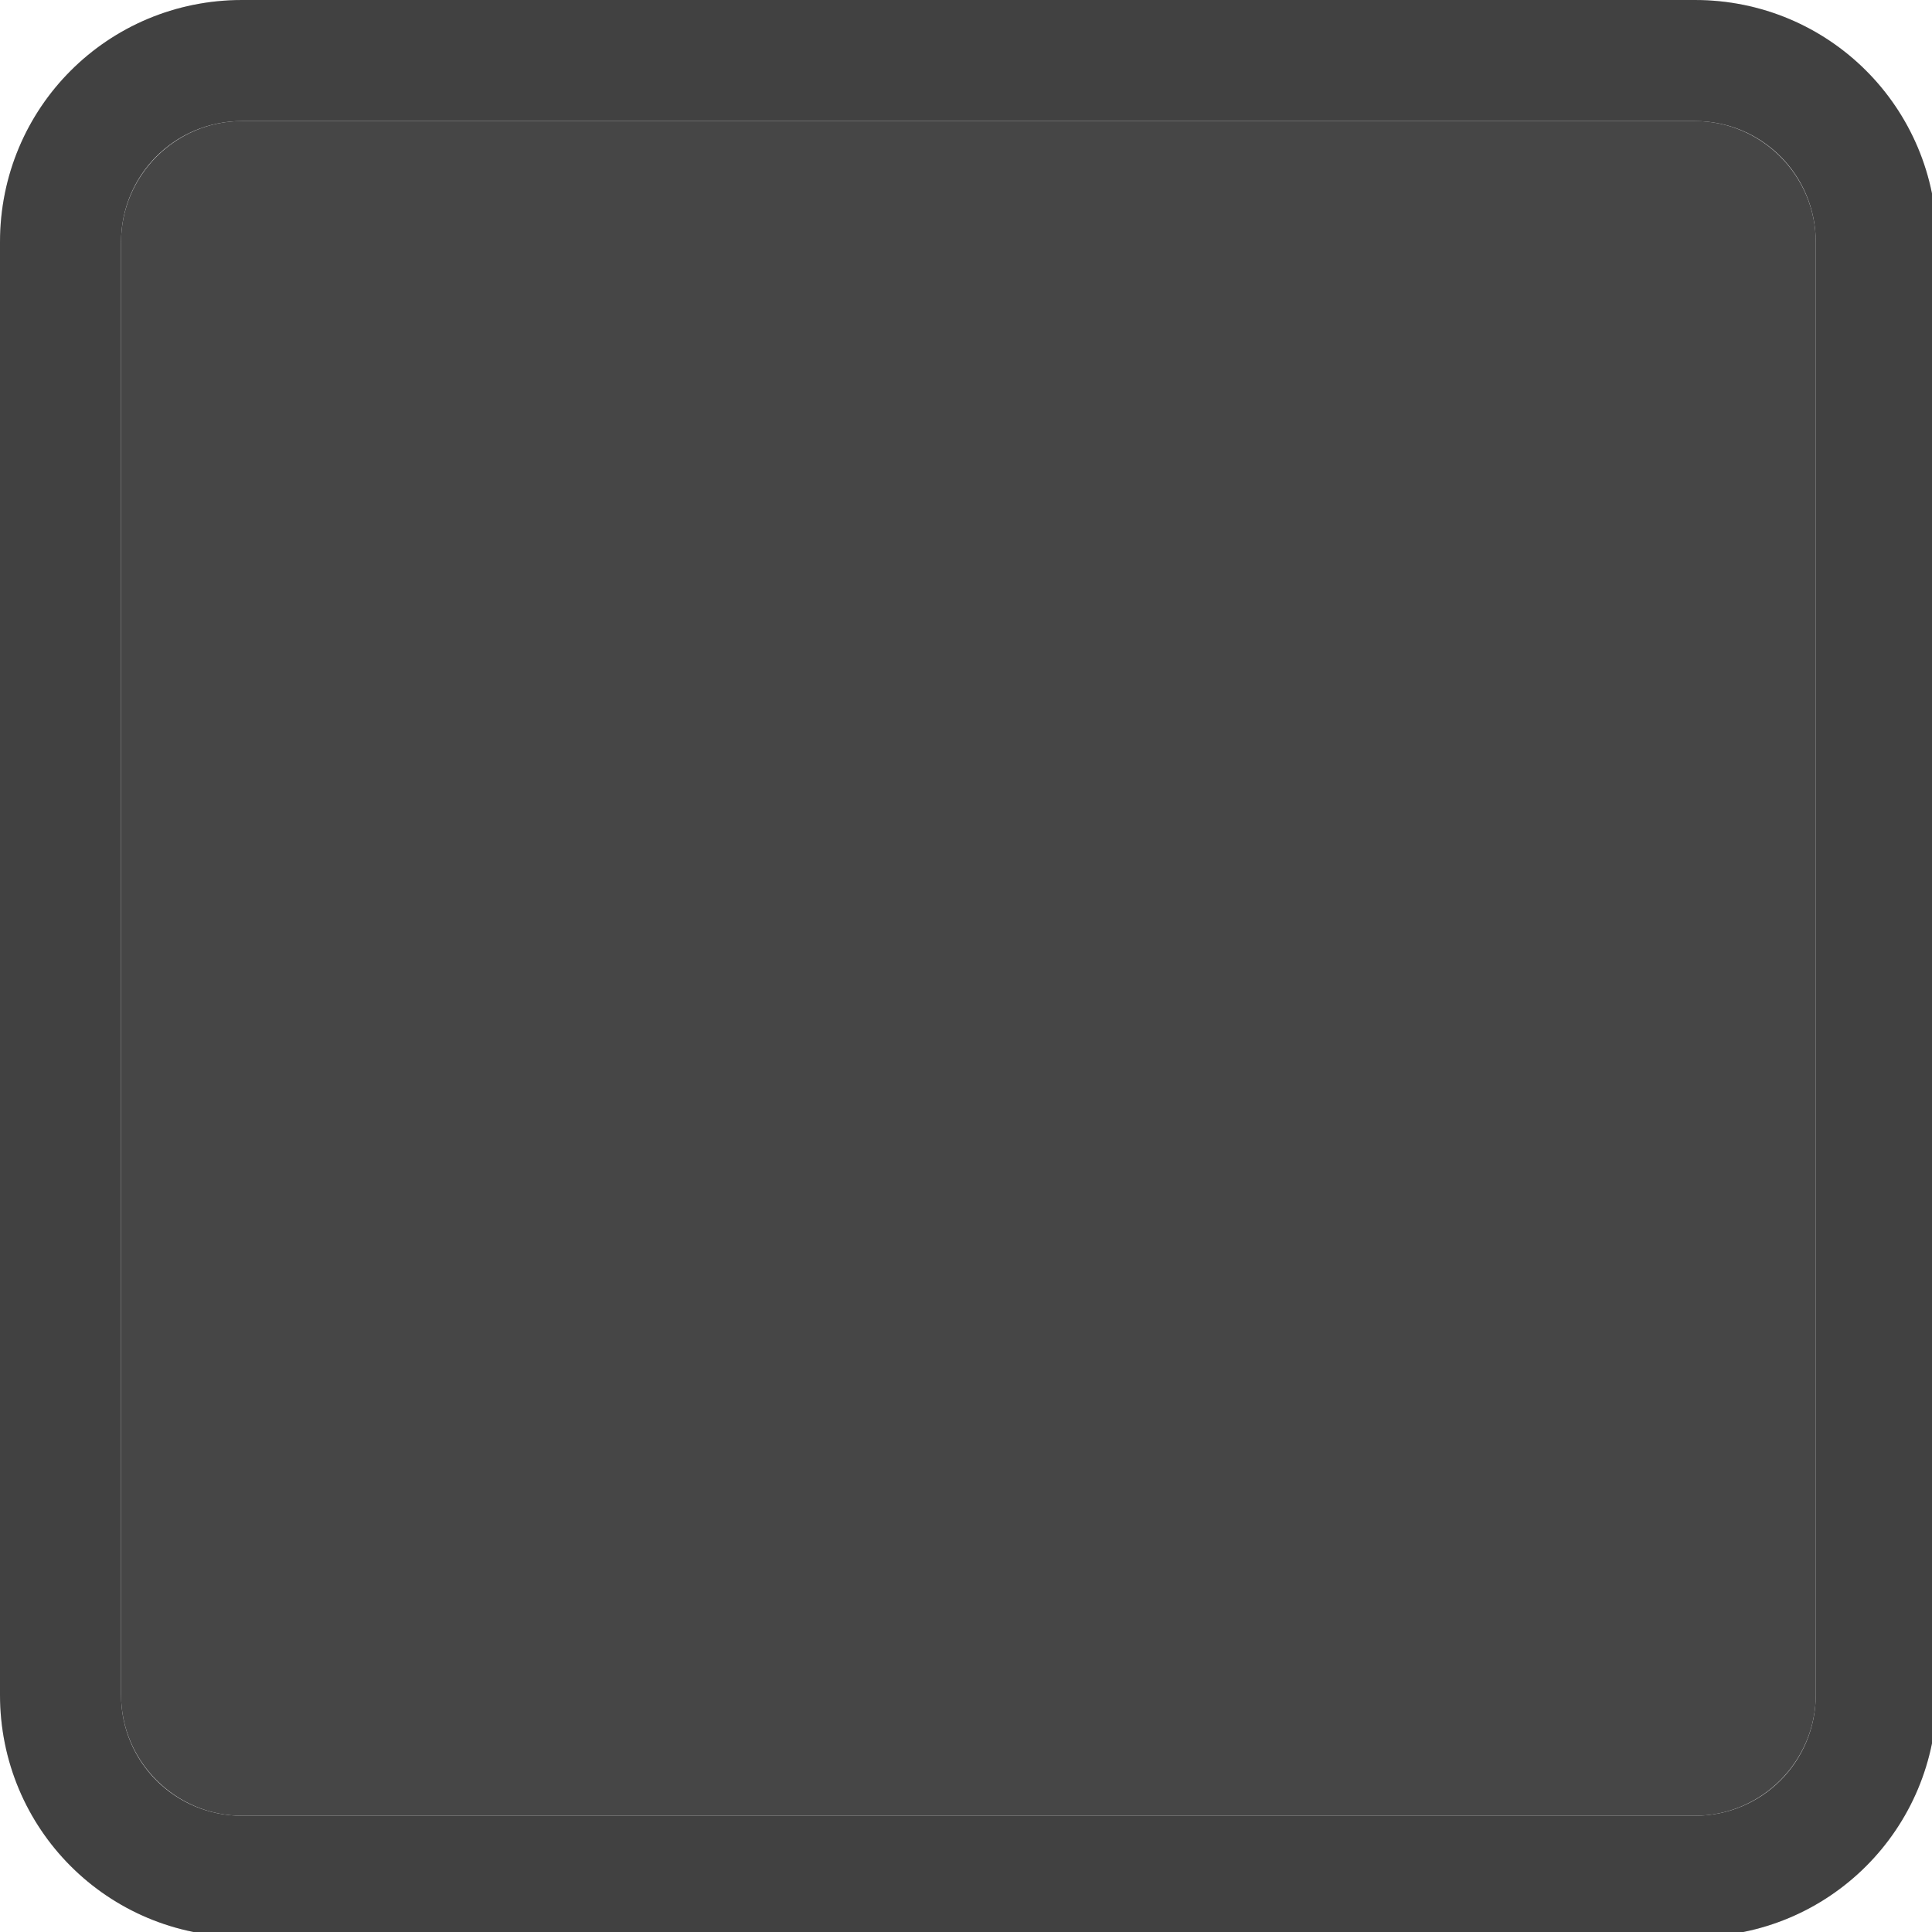
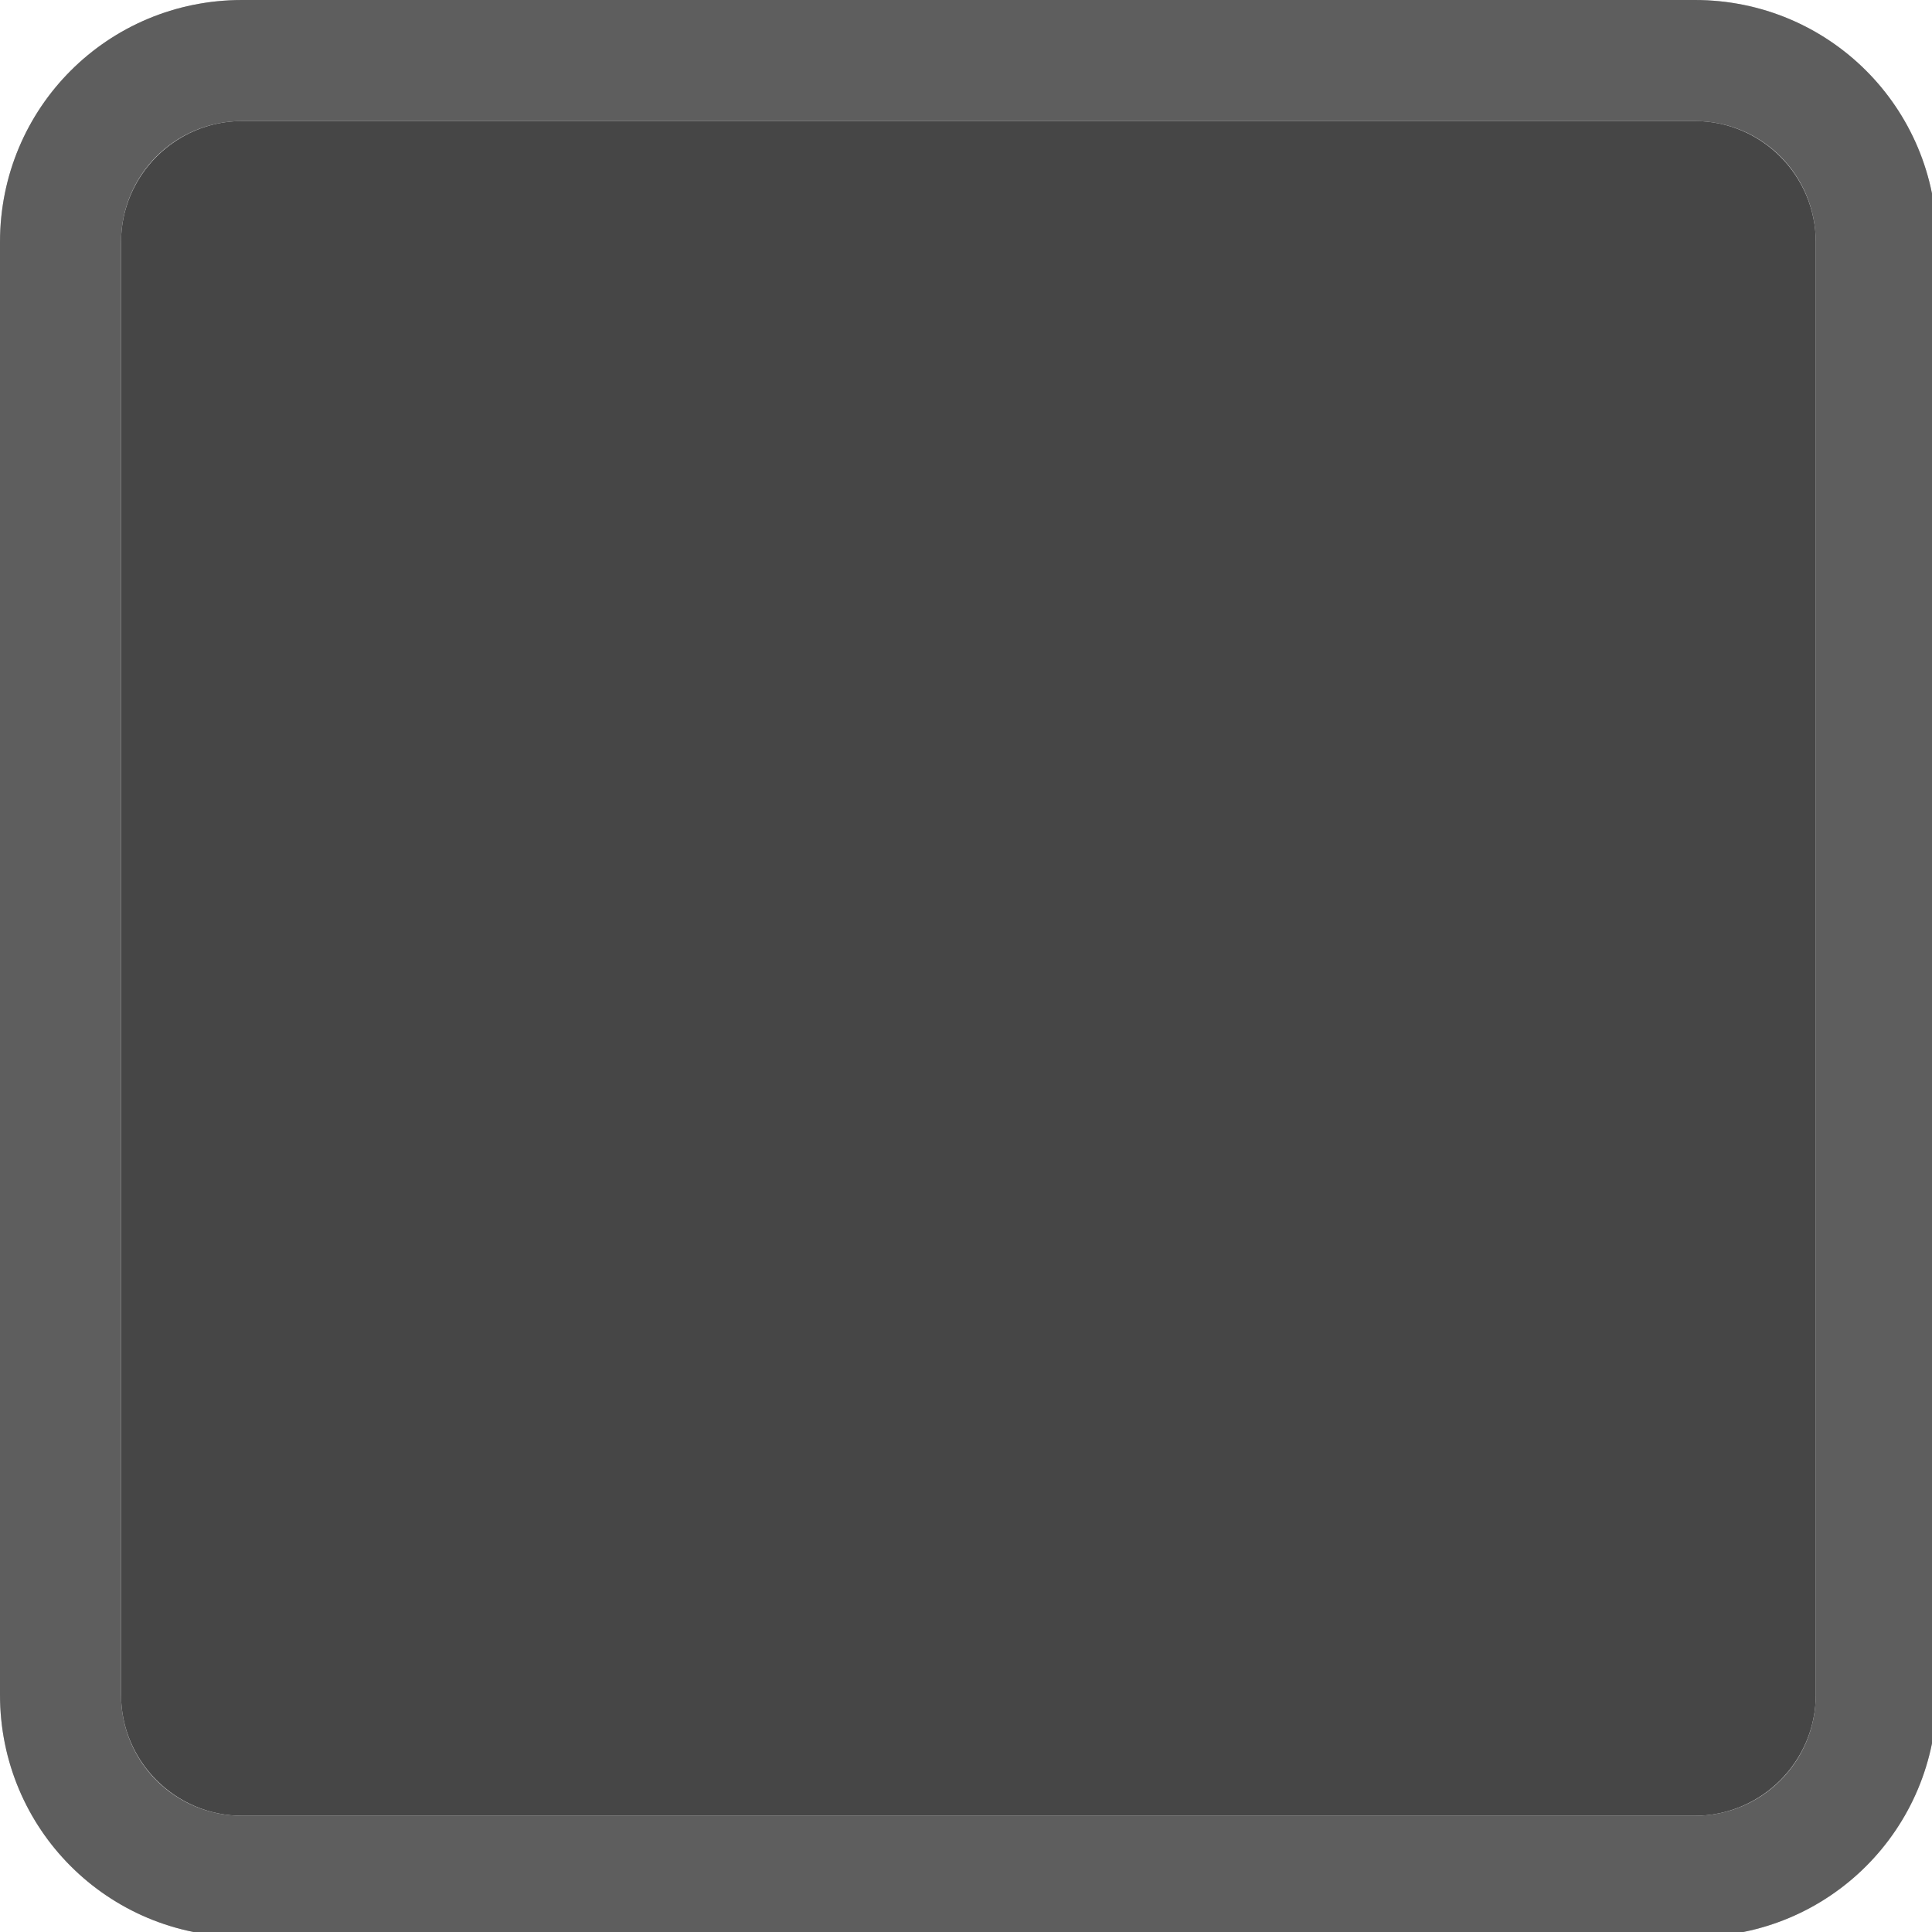
<svg xmlns="http://www.w3.org/2000/svg" width="133pt" height="133pt" viewBox="0 0 133 133" version="1.1">
  <g id="surface1">
    <path style=" stroke:none;fill-rule:nonzero;fill:#464646;fill-opacity:1;" d="M 16.668 8.332 L 116.668 8.332 C 121.258 8.332 125 12.078 125 16.668 L 125 116.668 C 125 121.258 121.258 125 116.668 125 L 16.668 125 C 12.078 125 8.332 121.258 8.332 116.668 L 8.332 16.668 C 8.332 12.078 12.078 8.332 16.668 8.332 Z M 16.668 8.332 " />
    <path style=" stroke:none;fill-rule:nonzero;fill:#252525;fill-opacity:1;" d="M 16.668 0 C 7.422 0 0 7.422 0 16.668 L 0 116.668 C 0 125.91 7.422 133.332 16.668 133.332 L 116.668 133.332 C 125.91 133.332 133.332 125.91 133.332 116.668 L 133.332 16.668 C 133.332 7.422 125.91 0 116.668 0 Z M 16.668 8.332 L 116.668 8.332 C 121.289 8.332 125 12.043 125 16.668 L 125 116.668 C 125 121.289 121.289 125 116.668 125 L 16.668 125 C 12.043 125 8.332 121.289 8.332 116.668 L 8.332 16.668 C 8.332 12.043 12.043 8.332 16.668 8.332 Z M 16.668 8.332 " />
-     <path style=" stroke:none;fill-rule:nonzero;fill:#e3e3e3;fill-opacity:0.15;" d="M 16.668 0 C 7.422 0 0 7.422 0 16.668 L 0 116.668 C 0 125.91 7.422 133.332 16.668 133.332 L 116.668 133.332 C 125.91 133.332 133.332 125.91 133.332 116.668 L 133.332 16.668 C 133.332 7.422 125.91 0 116.668 0 Z M 16.668 8.332 L 116.668 8.332 C 121.289 8.332 125 12.043 125 16.668 L 125 116.668 C 125 121.289 121.289 125 116.668 125 L 16.668 125 C 12.043 125 8.332 121.289 8.332 116.668 L 8.332 16.668 C 8.332 12.043 12.043 8.332 16.668 8.332 Z M 16.668 8.332 " />
+     <path style=" stroke:none;fill-rule:nonzero;fill:#e3e3e3;fill-opacity:0.30;" d="M 16.668 0 C 7.422 0 0 7.422 0 16.668 L 0 116.668 C 0 125.91 7.422 133.332 16.668 133.332 L 116.668 133.332 C 125.91 133.332 133.332 125.91 133.332 116.668 L 133.332 16.668 C 133.332 7.422 125.91 0 116.668 0 Z M 16.668 8.332 L 116.668 8.332 C 121.289 8.332 125 12.043 125 16.668 L 125 116.668 C 125 121.289 121.289 125 116.668 125 L 16.668 125 C 12.043 125 8.332 121.289 8.332 116.668 L 8.332 16.668 C 8.332 12.043 12.043 8.332 16.668 8.332 Z M 16.668 8.332 " />
  </g>
</svg>
